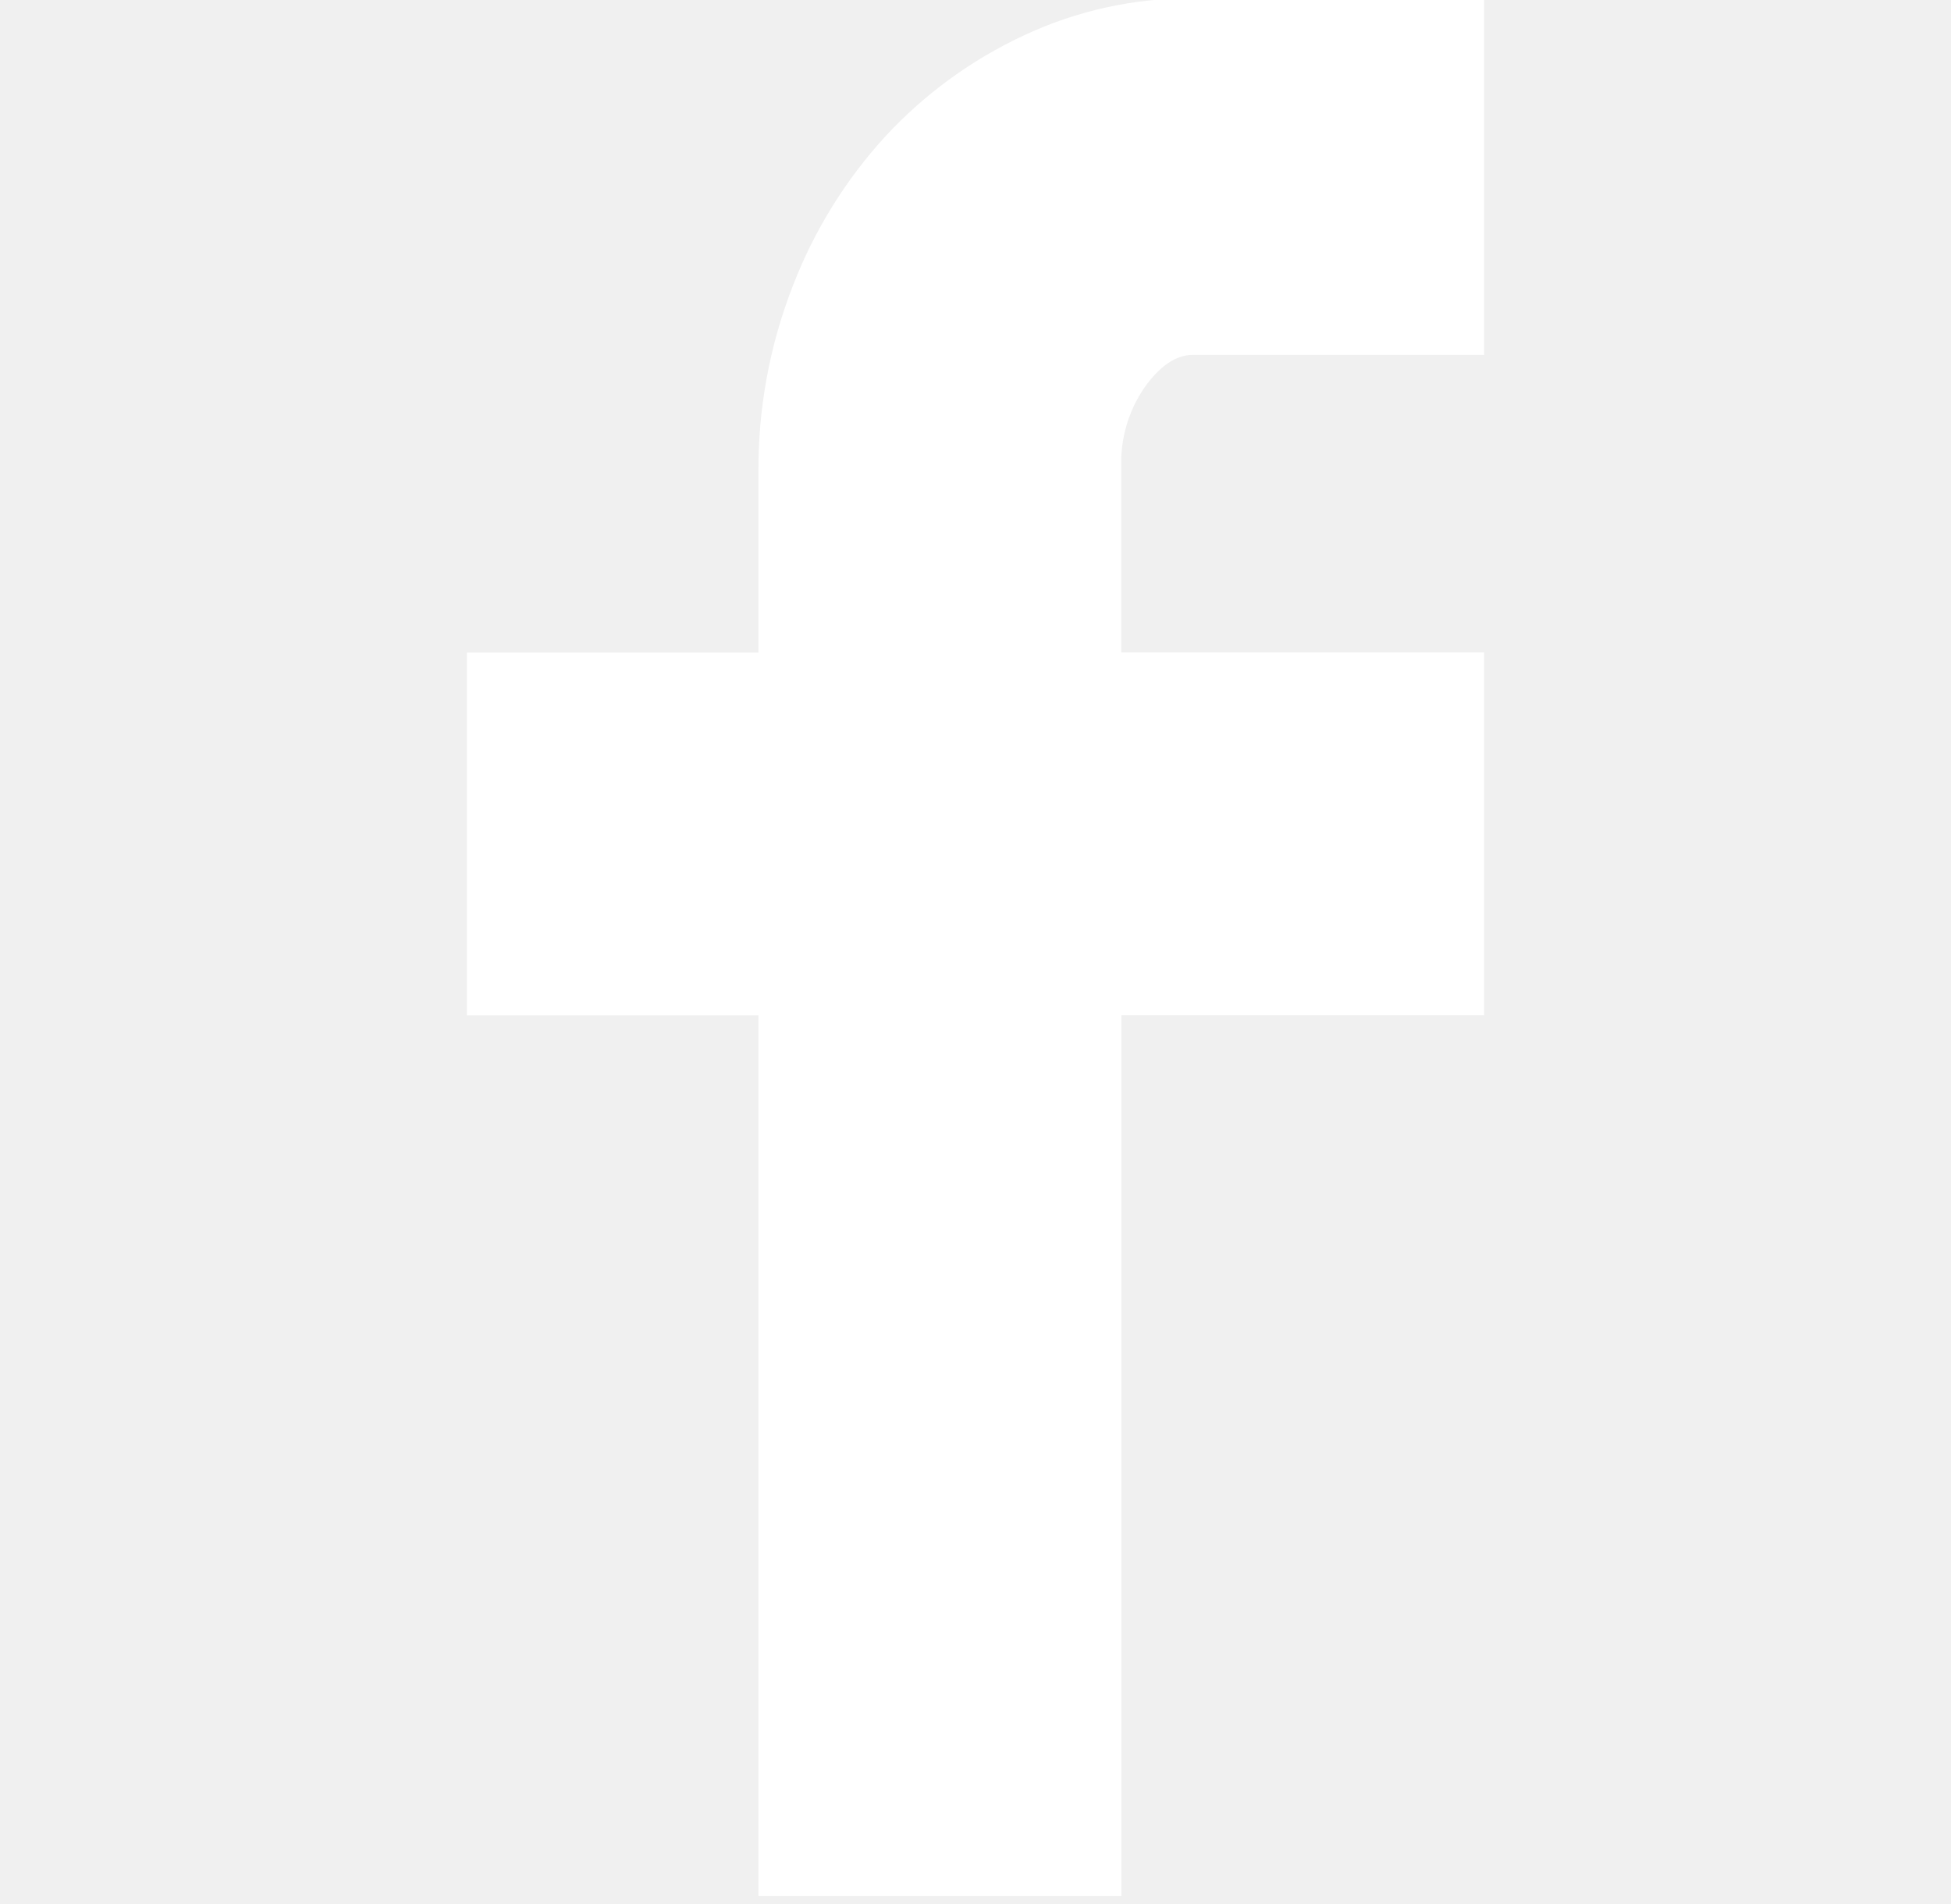
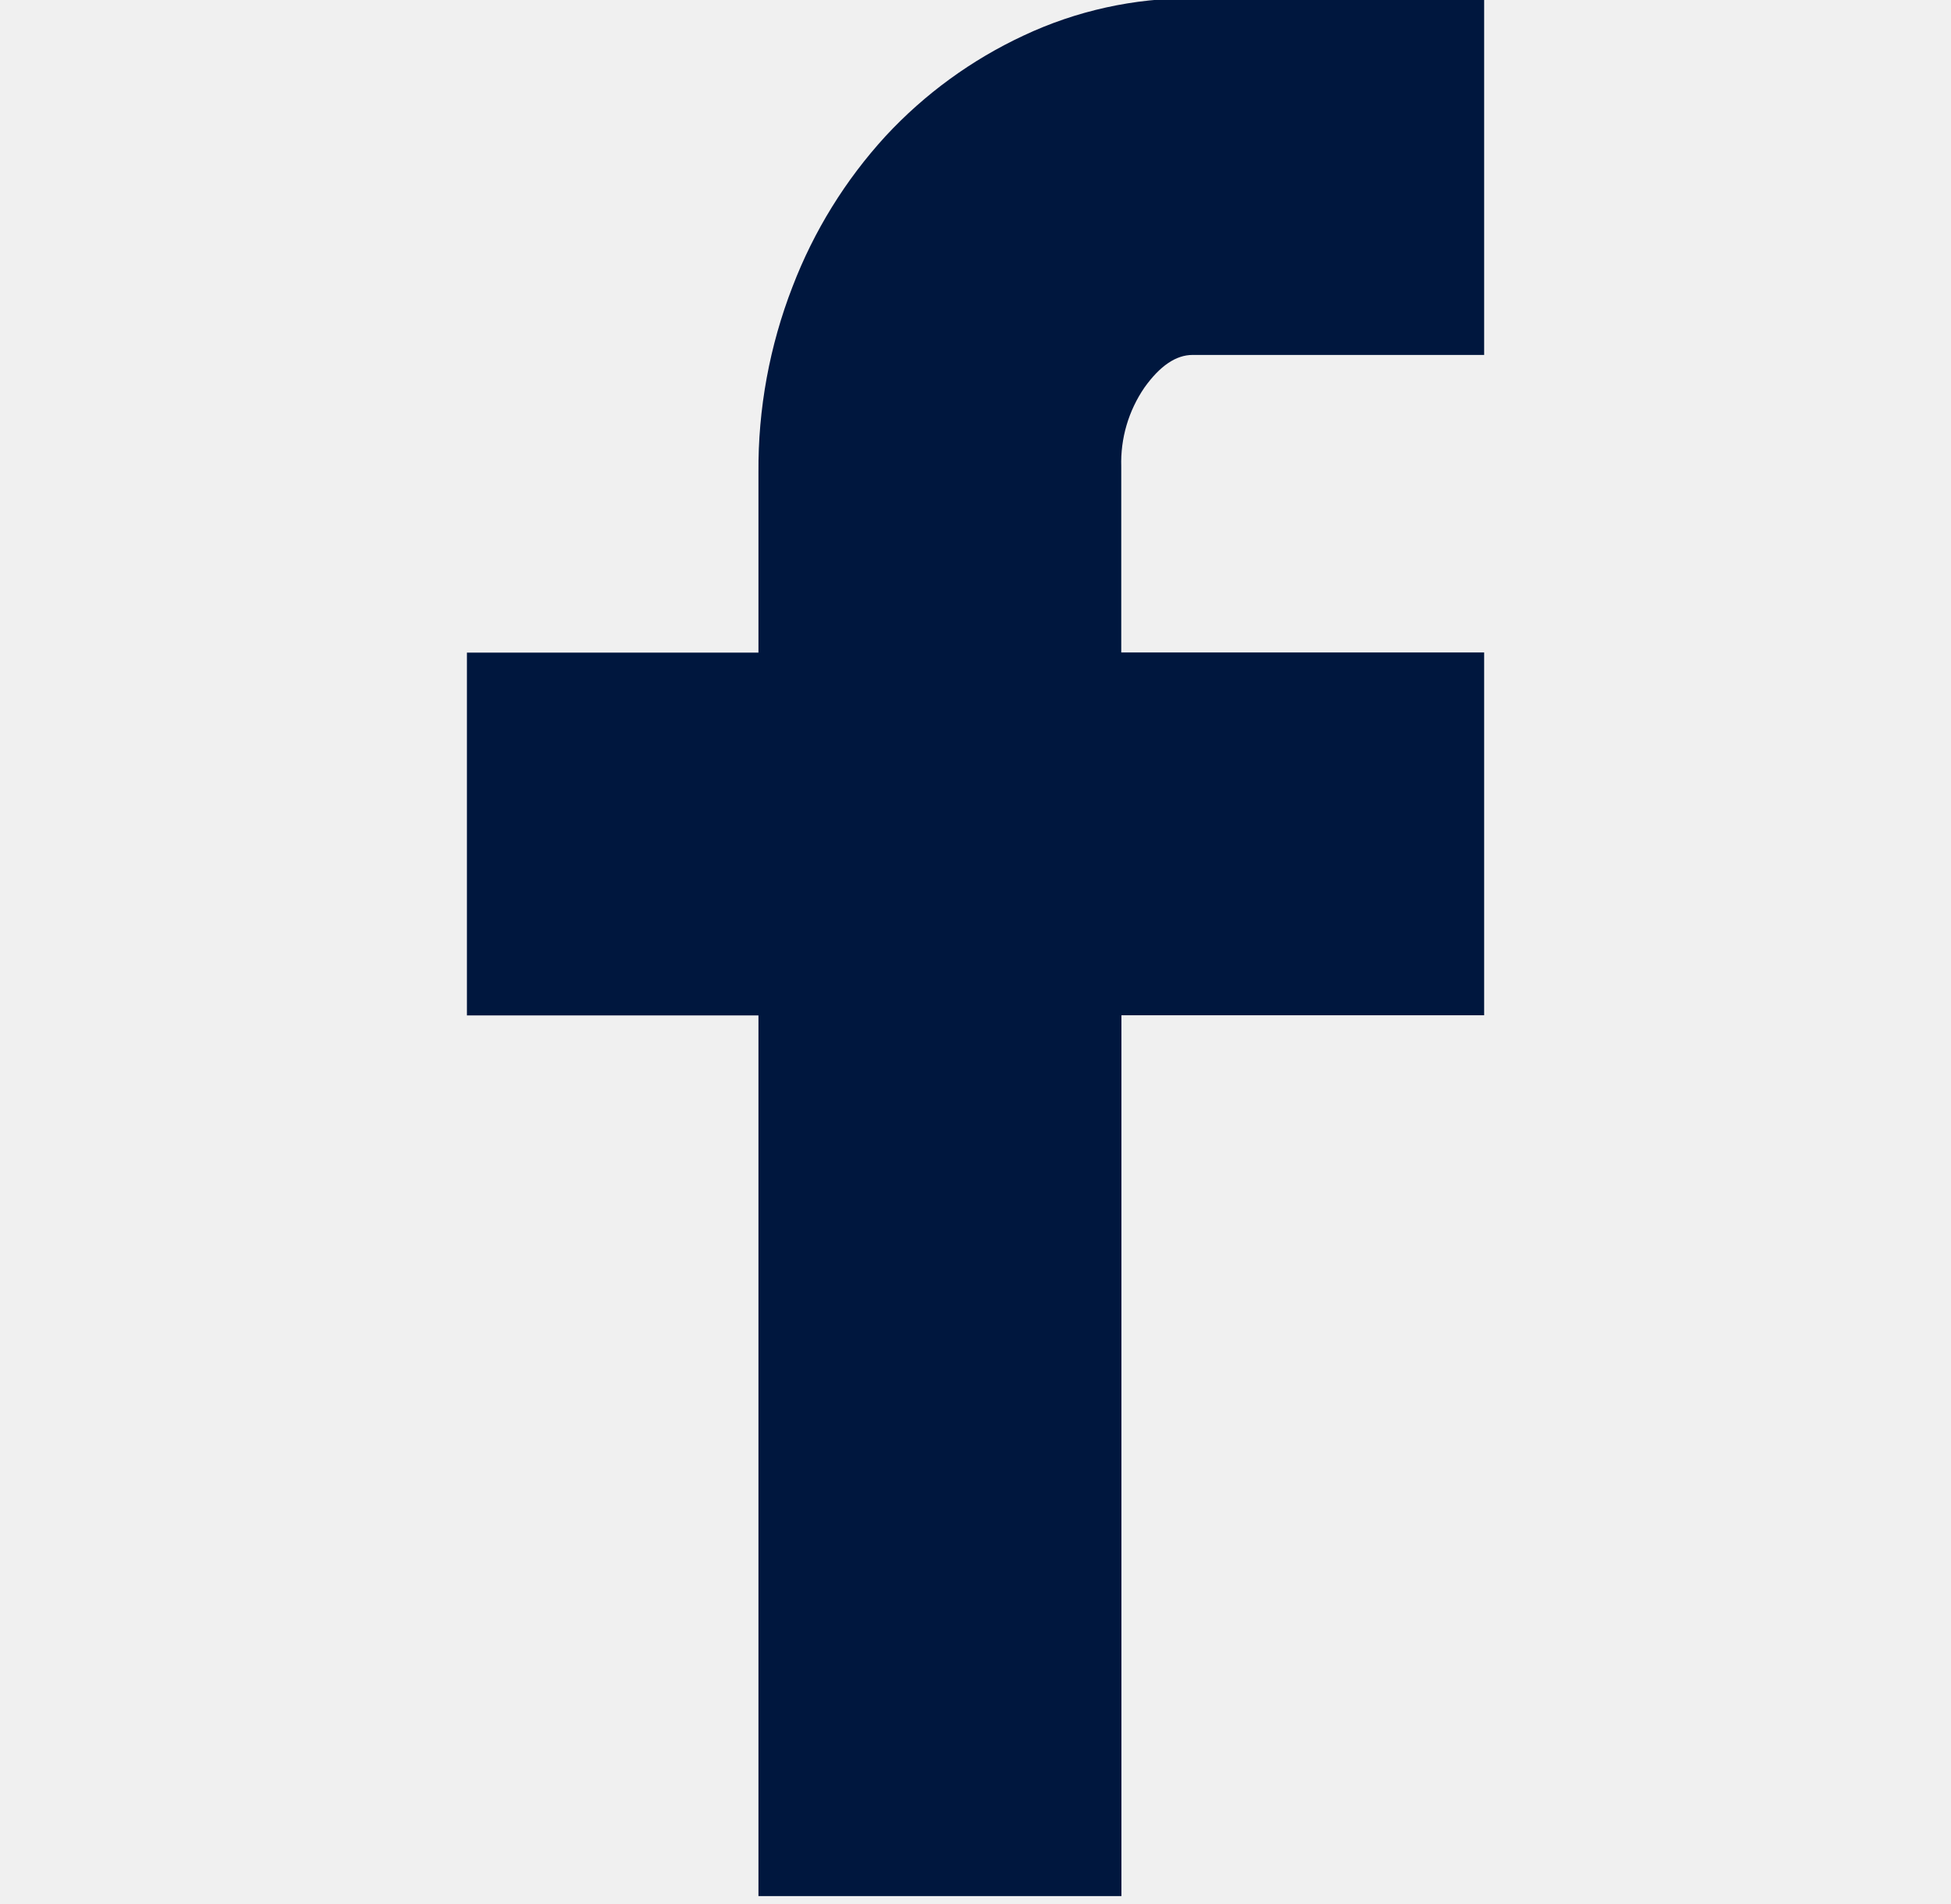
<svg xmlns="http://www.w3.org/2000/svg" id="Layer_1" data-name="Layer 1" viewBox="0 0 335.77 327.68">
  <defs>
-     <style>.cls-1{fill:#fff;}</style>
+     <style>.cls-1{fill:#00173e;}</style>
  </defs>
  <path class="cls-1" d="M130.53,112.33v-31a86.66,86.66,0,0,1,5.87-32,81.48,81.48,0,0,1,16-25.89A76.43,76.43,0,0,1,176.16,6.12,67.43,67.43,0,0,1,205.25-.29h50.17V61.09H205.25c-2.86,0-5.61,1.87-8.28,5.6a22.81,22.81,0,0,0-4,13.61v32h62.45v62.44H193V326.35H130.53V174.77H80.36V112.33Z" />
</svg>
